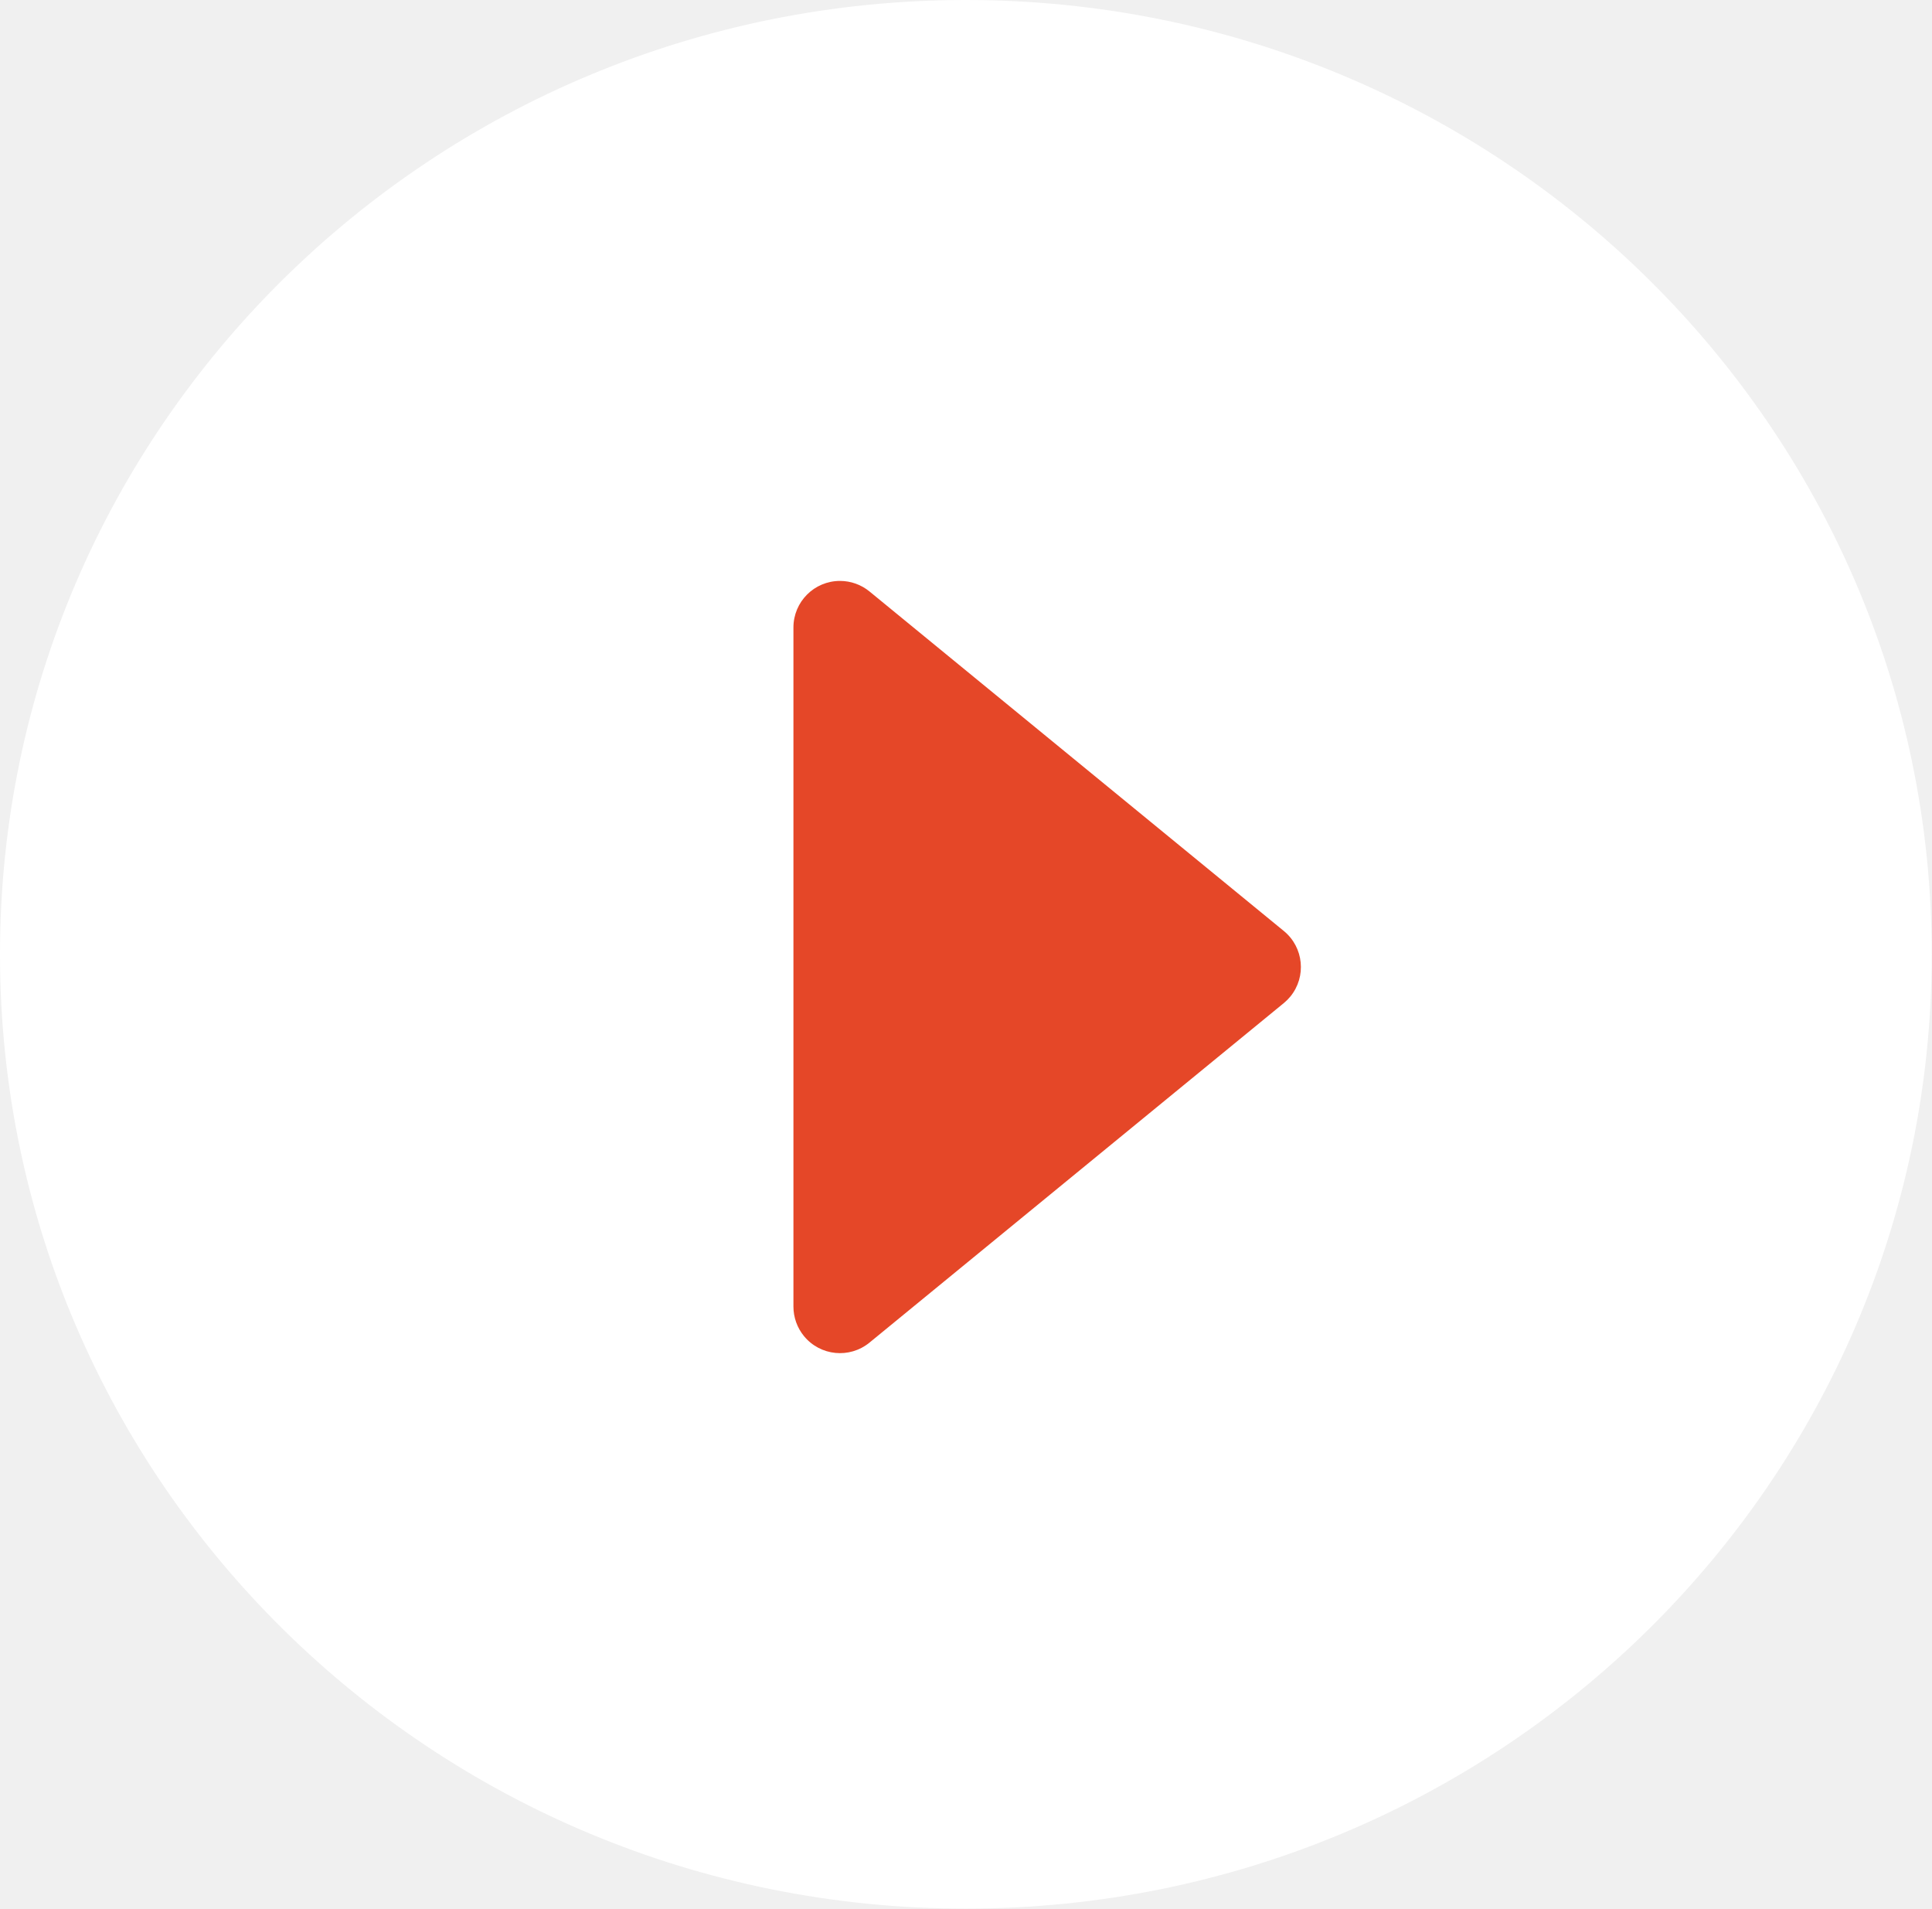
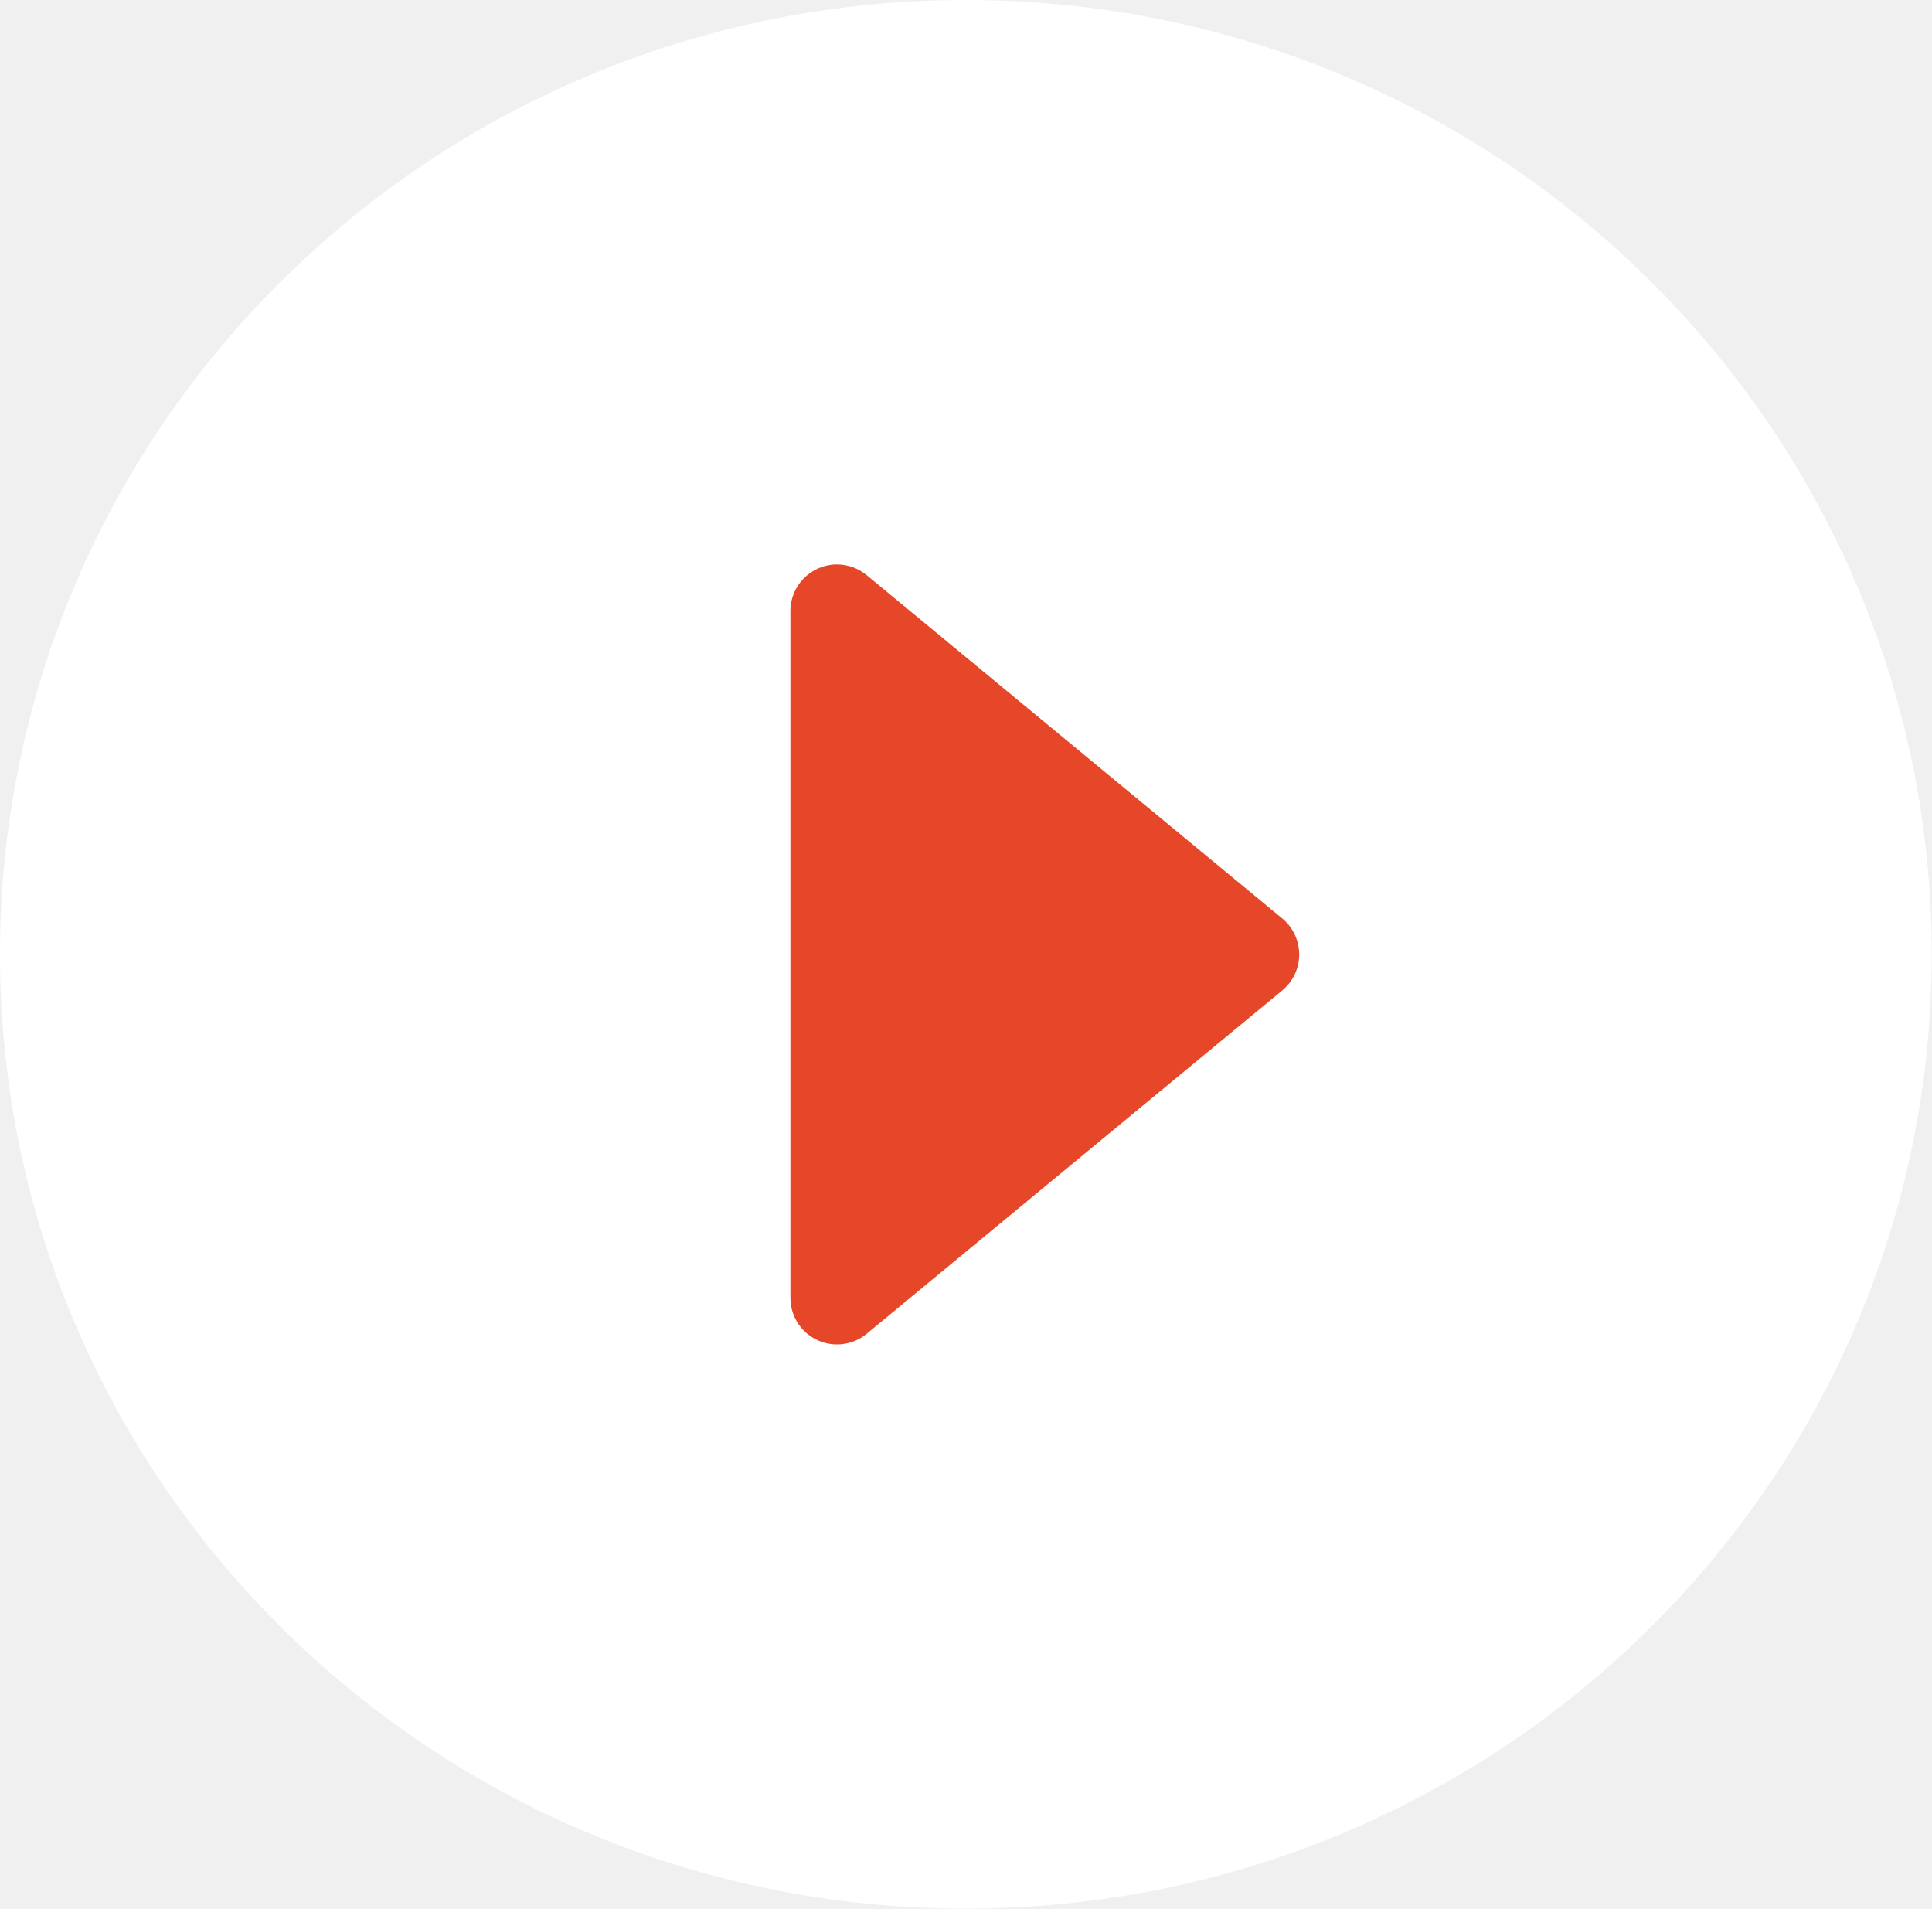
<svg xmlns="http://www.w3.org/2000/svg" width="83px" height="82px" viewBox="0 0 83 82" version="1.1">
  <defs />
  <g id="Page-1" stroke="none" stroke-width="1" fill="none" fill-rule="evenodd">
    <g id="Tomatoro---Master" transform="translate(-315, -458)">
      <g id="icon-play" transform="translate(315, 458)">
        <ellipse id="Oval-2" fill="#FFFFFF" cx="41.494" cy="40.994" rx="41.494" ry="40.994" />
-         <path d="M46.529,31.367 L61.115,49.168 L61.115,49.168 C61.815,50.023 61.69,51.283 60.836,51.983 C60.478,52.276 60.03,52.436 59.568,52.436 L30.396,52.436 L30.396,52.436 C29.291,52.436 28.396,51.541 28.396,50.436 C28.396,49.974 28.556,49.526 28.849,49.168 L43.435,31.367 L43.435,31.367 C44.135,30.513 45.395,30.388 46.25,31.088 C46.352,31.172 46.445,31.265 46.529,31.367 Z" id="Triangle" fill="#E54728" transform="translate(44.98204, 41.54043) rotate(90) translate(-44.98204, -41.54043) " />
+         <path d="M46.821,30.422 L61.575,48.282 L61.575,48.282 C62.278,49.134 62.158,50.394 61.306,51.098 C60.948,51.394 60.498,51.556 60.033,51.556 L30.525,51.556 L30.525,51.556 C29.421,51.556 28.525,50.66 28.525,49.556 C28.525,49.091 28.687,48.64 28.983,48.282 L43.737,30.422 L43.737,30.422 C44.441,29.571 45.701,29.451 46.553,30.154 C46.65,30.235 46.74,30.325 46.821,30.422 Z" id="Triangle" fill="#E54728" transform="translate(44.89564, 40.61663) rotate(90) translate(-44.89564, -40.61663) " />
      </g>
    </g>
  </g>
</svg>
